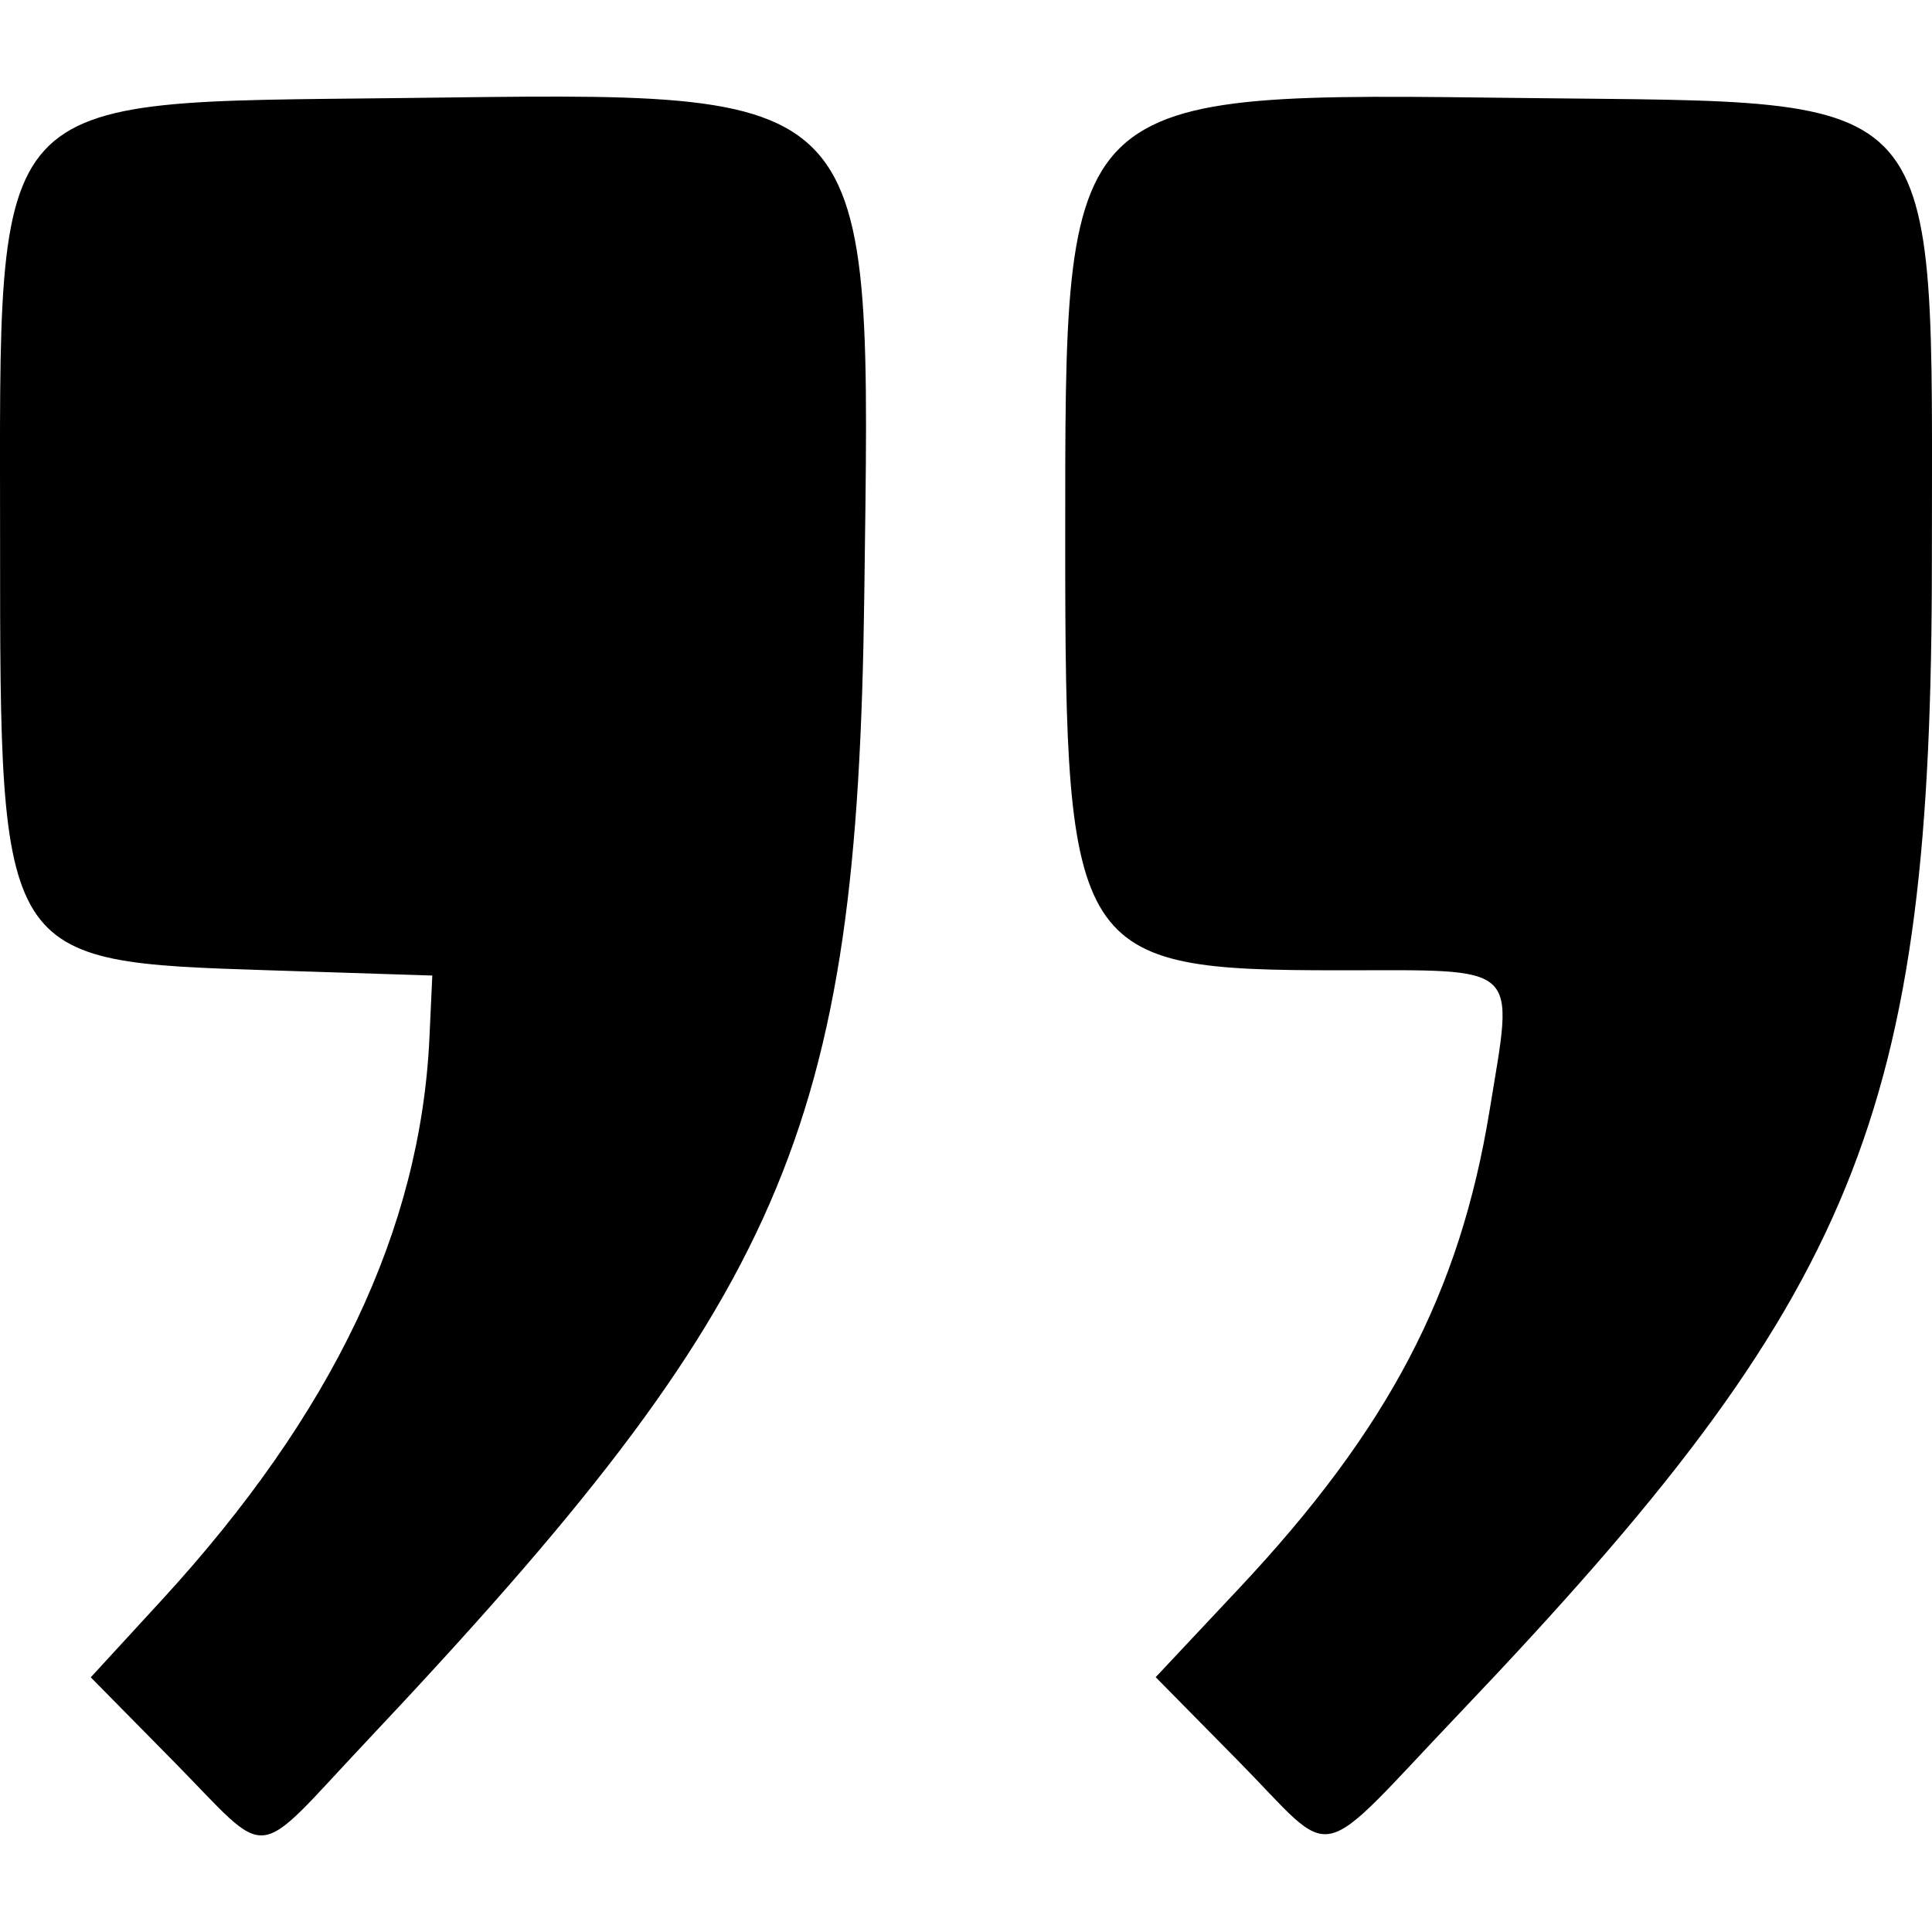
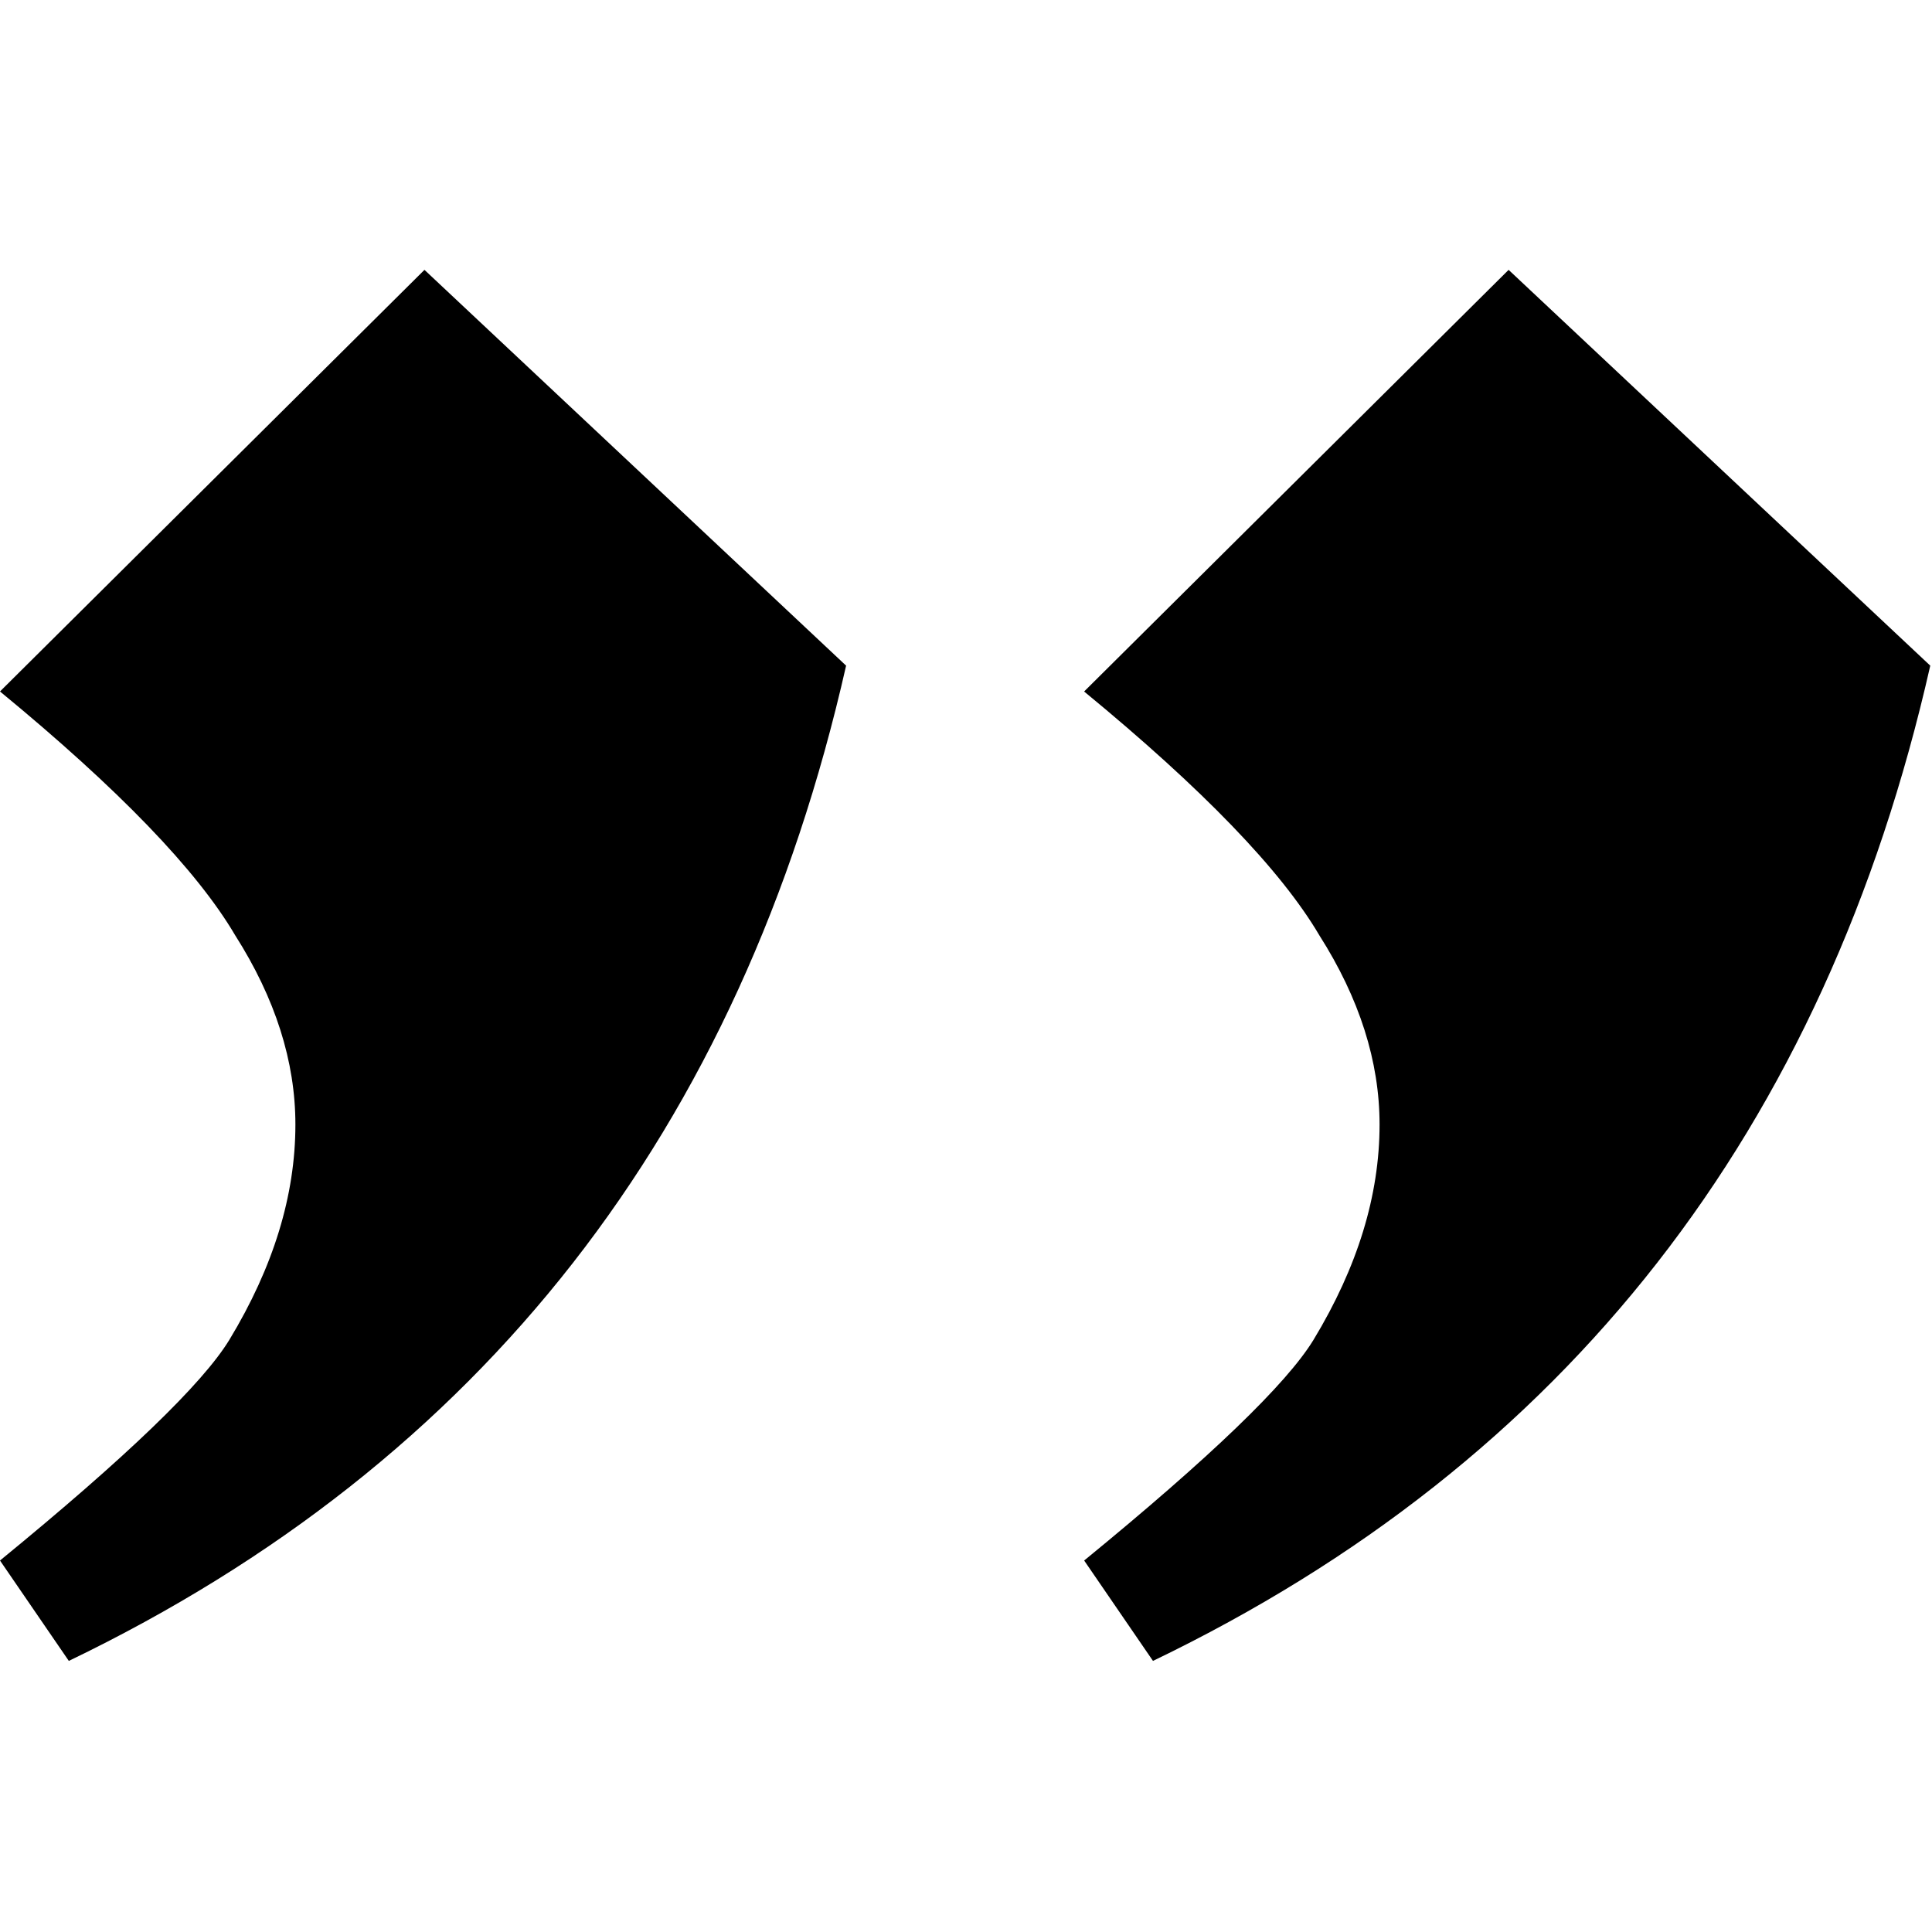
<svg xmlns="http://www.w3.org/2000/svg" width="50" height="50" viewBox="0 0 50 50" version="1.1" id="svg4452" xml:space="preserve">
  <defs id="defs4449" />
  <g id="layer1">
-     <path style="fill:#000000;stroke-width:0.271" d="m 4.48,45.571 -2.131,-2.162 1.833,-1.995 C 8.613,36.591 10.884,31.822 11.114,26.855 l 0.074,-1.608 -4.223,-0.136 C -0.002,24.886 0.002,24.893 0.002,14 0.002,2.202 -0.421,2.666 10.442,2.537 22.842,2.389 22.539,2.062 22.367,15.438 22.188,29.289 20.331,33.559 9.476,45.075 c -2.993,3.175 -2.412,3.118 -4.996,0.496 z m 27.562,-0.002 -2.133,-2.164 2.159,-2.3 c 3.867,-4.12 5.714,-7.646 6.484,-12.377 0.625,-3.842 0.869,-3.617 -3.911,-3.617 -6.833,0 -7.075,-0.379 -7.073,-11.028 0.002,-11.858 -0.172,-11.69 11.989,-11.545 10.928,0.13 10.44,-0.428 10.44,11.944 0,14.381 -1.896,19.014 -12.212,29.843 -3.847,4.038 -3.14,3.885 -5.742,1.245 z" id="path1" />
+     <path d="M -7.65e-5,17.895 10.985,6.984 21.897,17.227 Q 17.814,35.264 1.781,42.984 L -7.65e-5,40.386 q 4.899,-4.008 5.938,-5.715 1.707,-2.821 1.707,-5.567 0,-2.449 -1.559,-4.899 Q 4.602,21.681 -7.65e-5,17.895 Z m 28.058,0 L 39.043,6.984 49.955,17.227 Q 45.872,35.264 29.839,42.984 l -1.781,-2.598 q 4.899,-4.008 5.938,-5.715 1.707,-2.821 1.707,-5.567 0,-2.449 -1.559,-4.899 -1.485,-2.524 -6.087,-6.309 z" id="text1" style="font-size:152.155px;line-height:1.25;font-family:'Old English Text MT';-inkscape-font-specification:'Old English Text MT';stroke-width:0.792" aria-label="”" />
  </g>
</svg>
